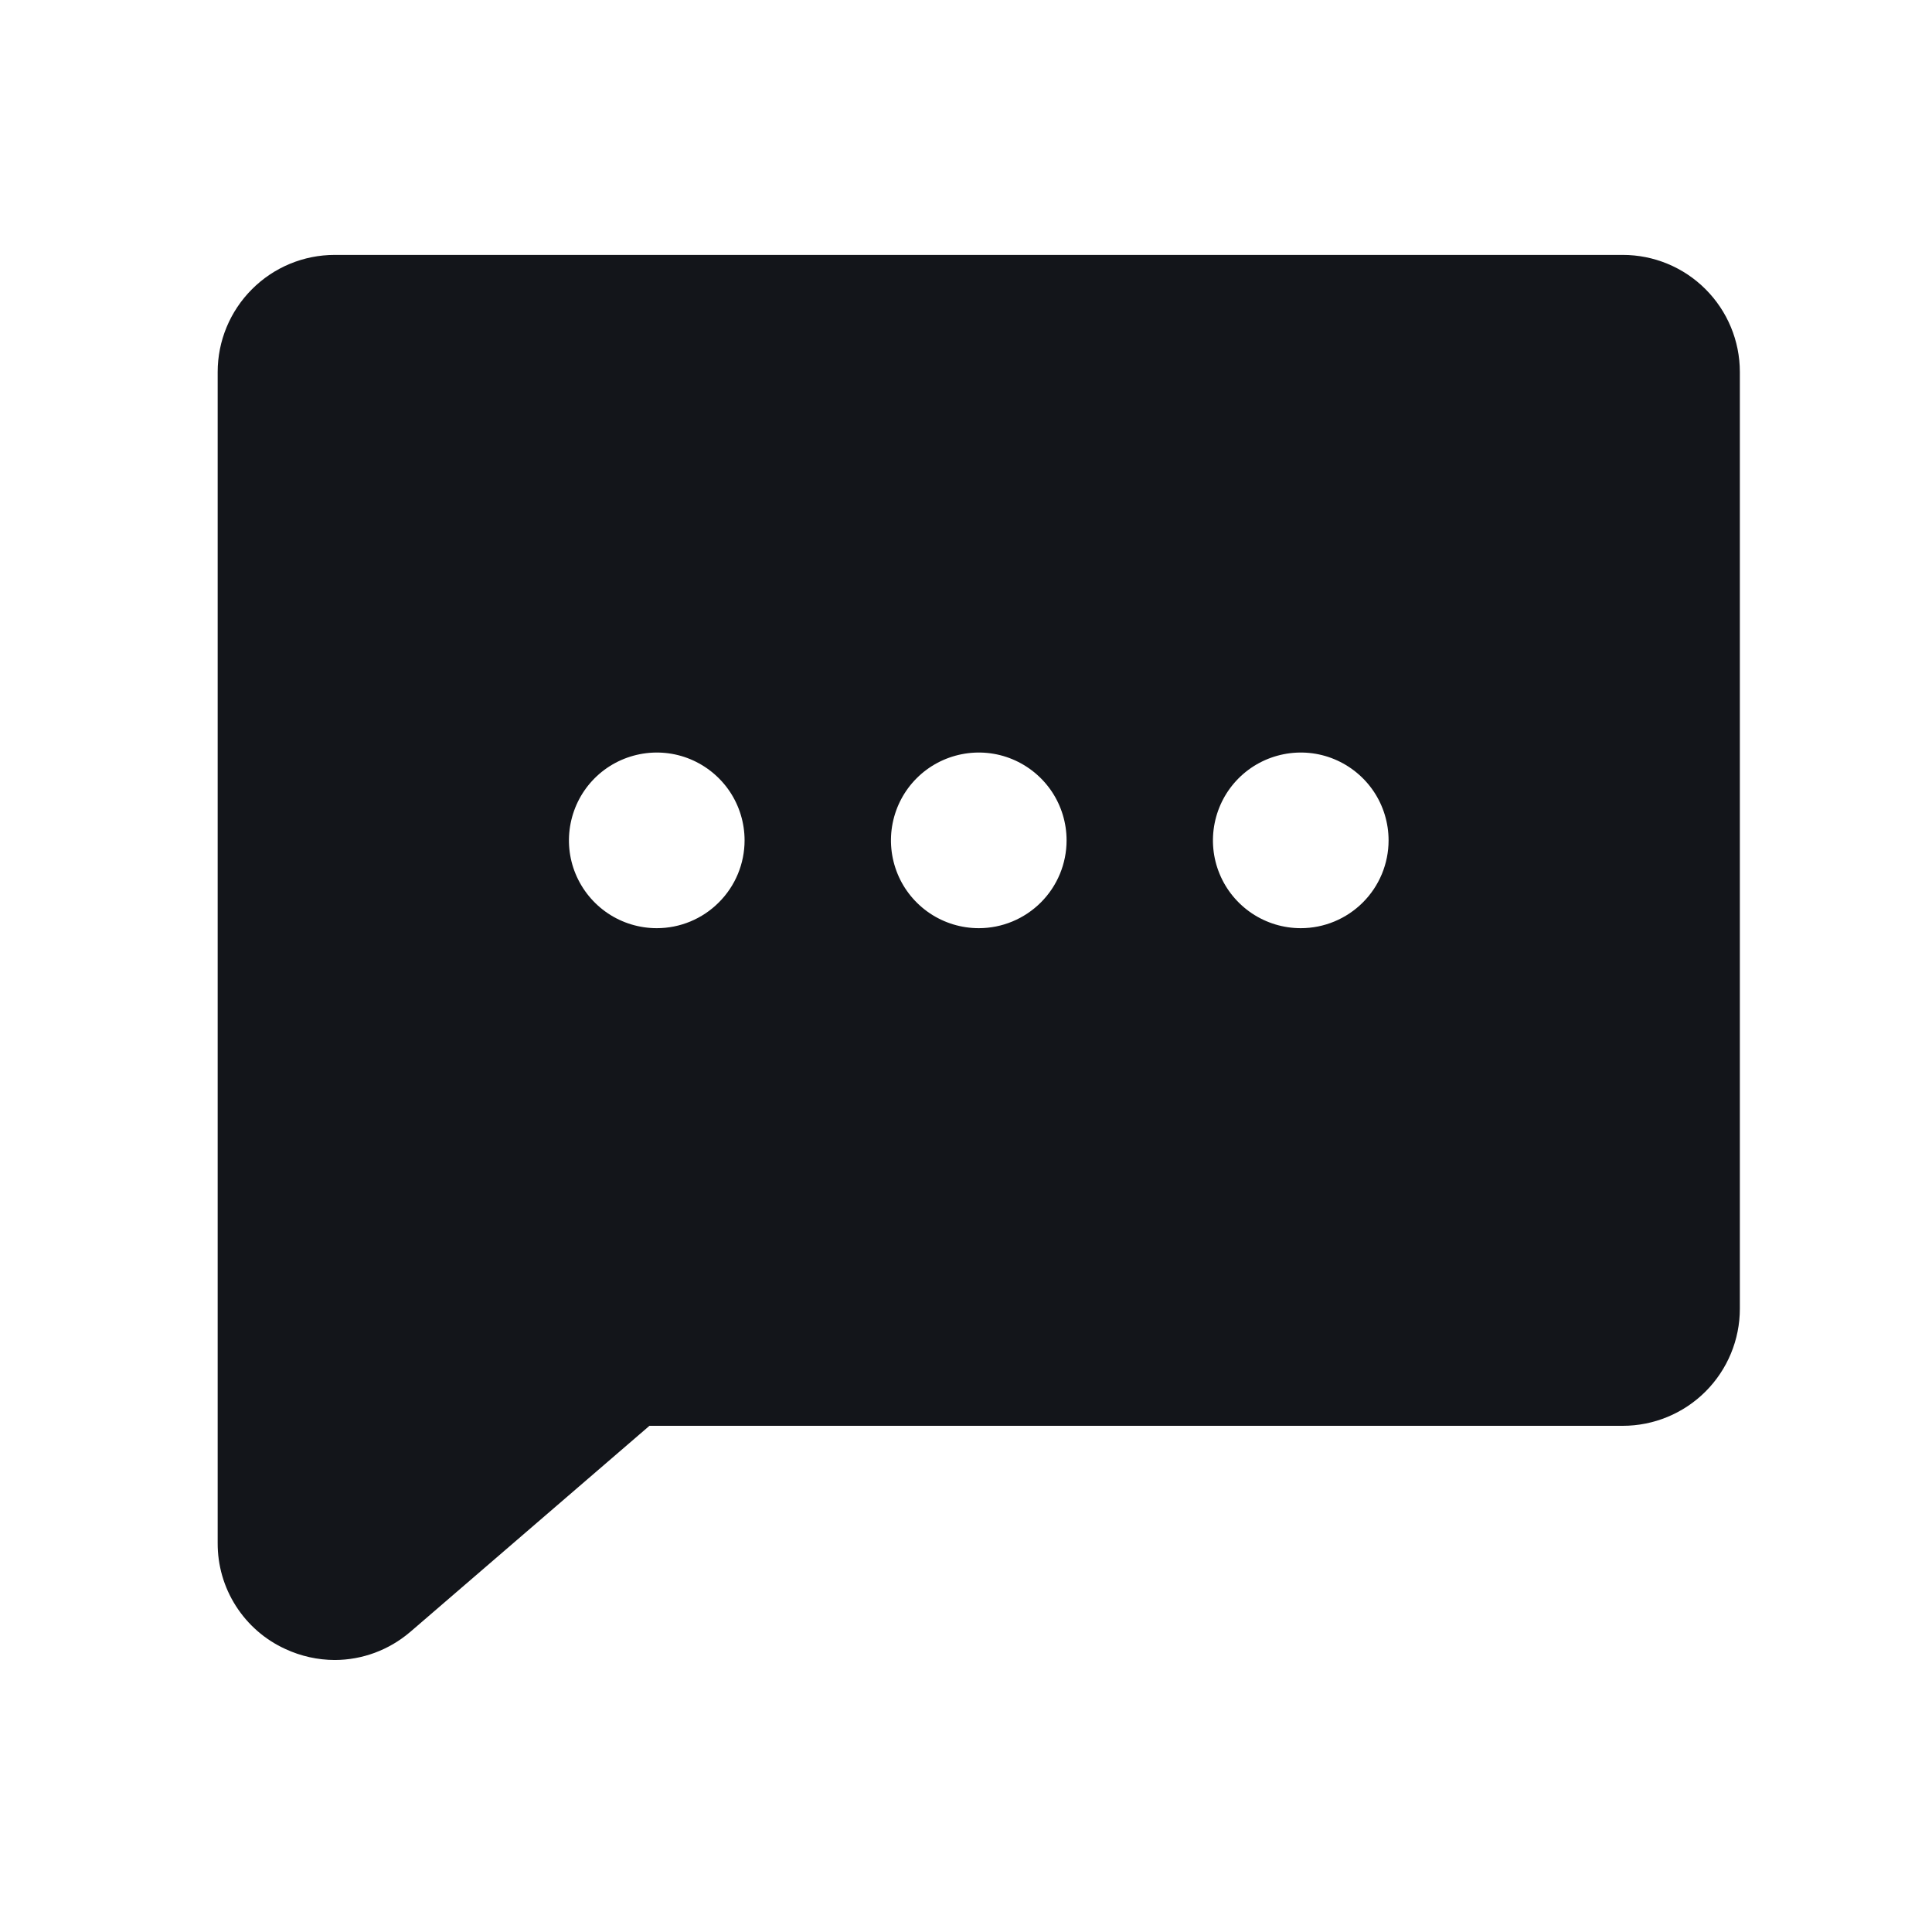
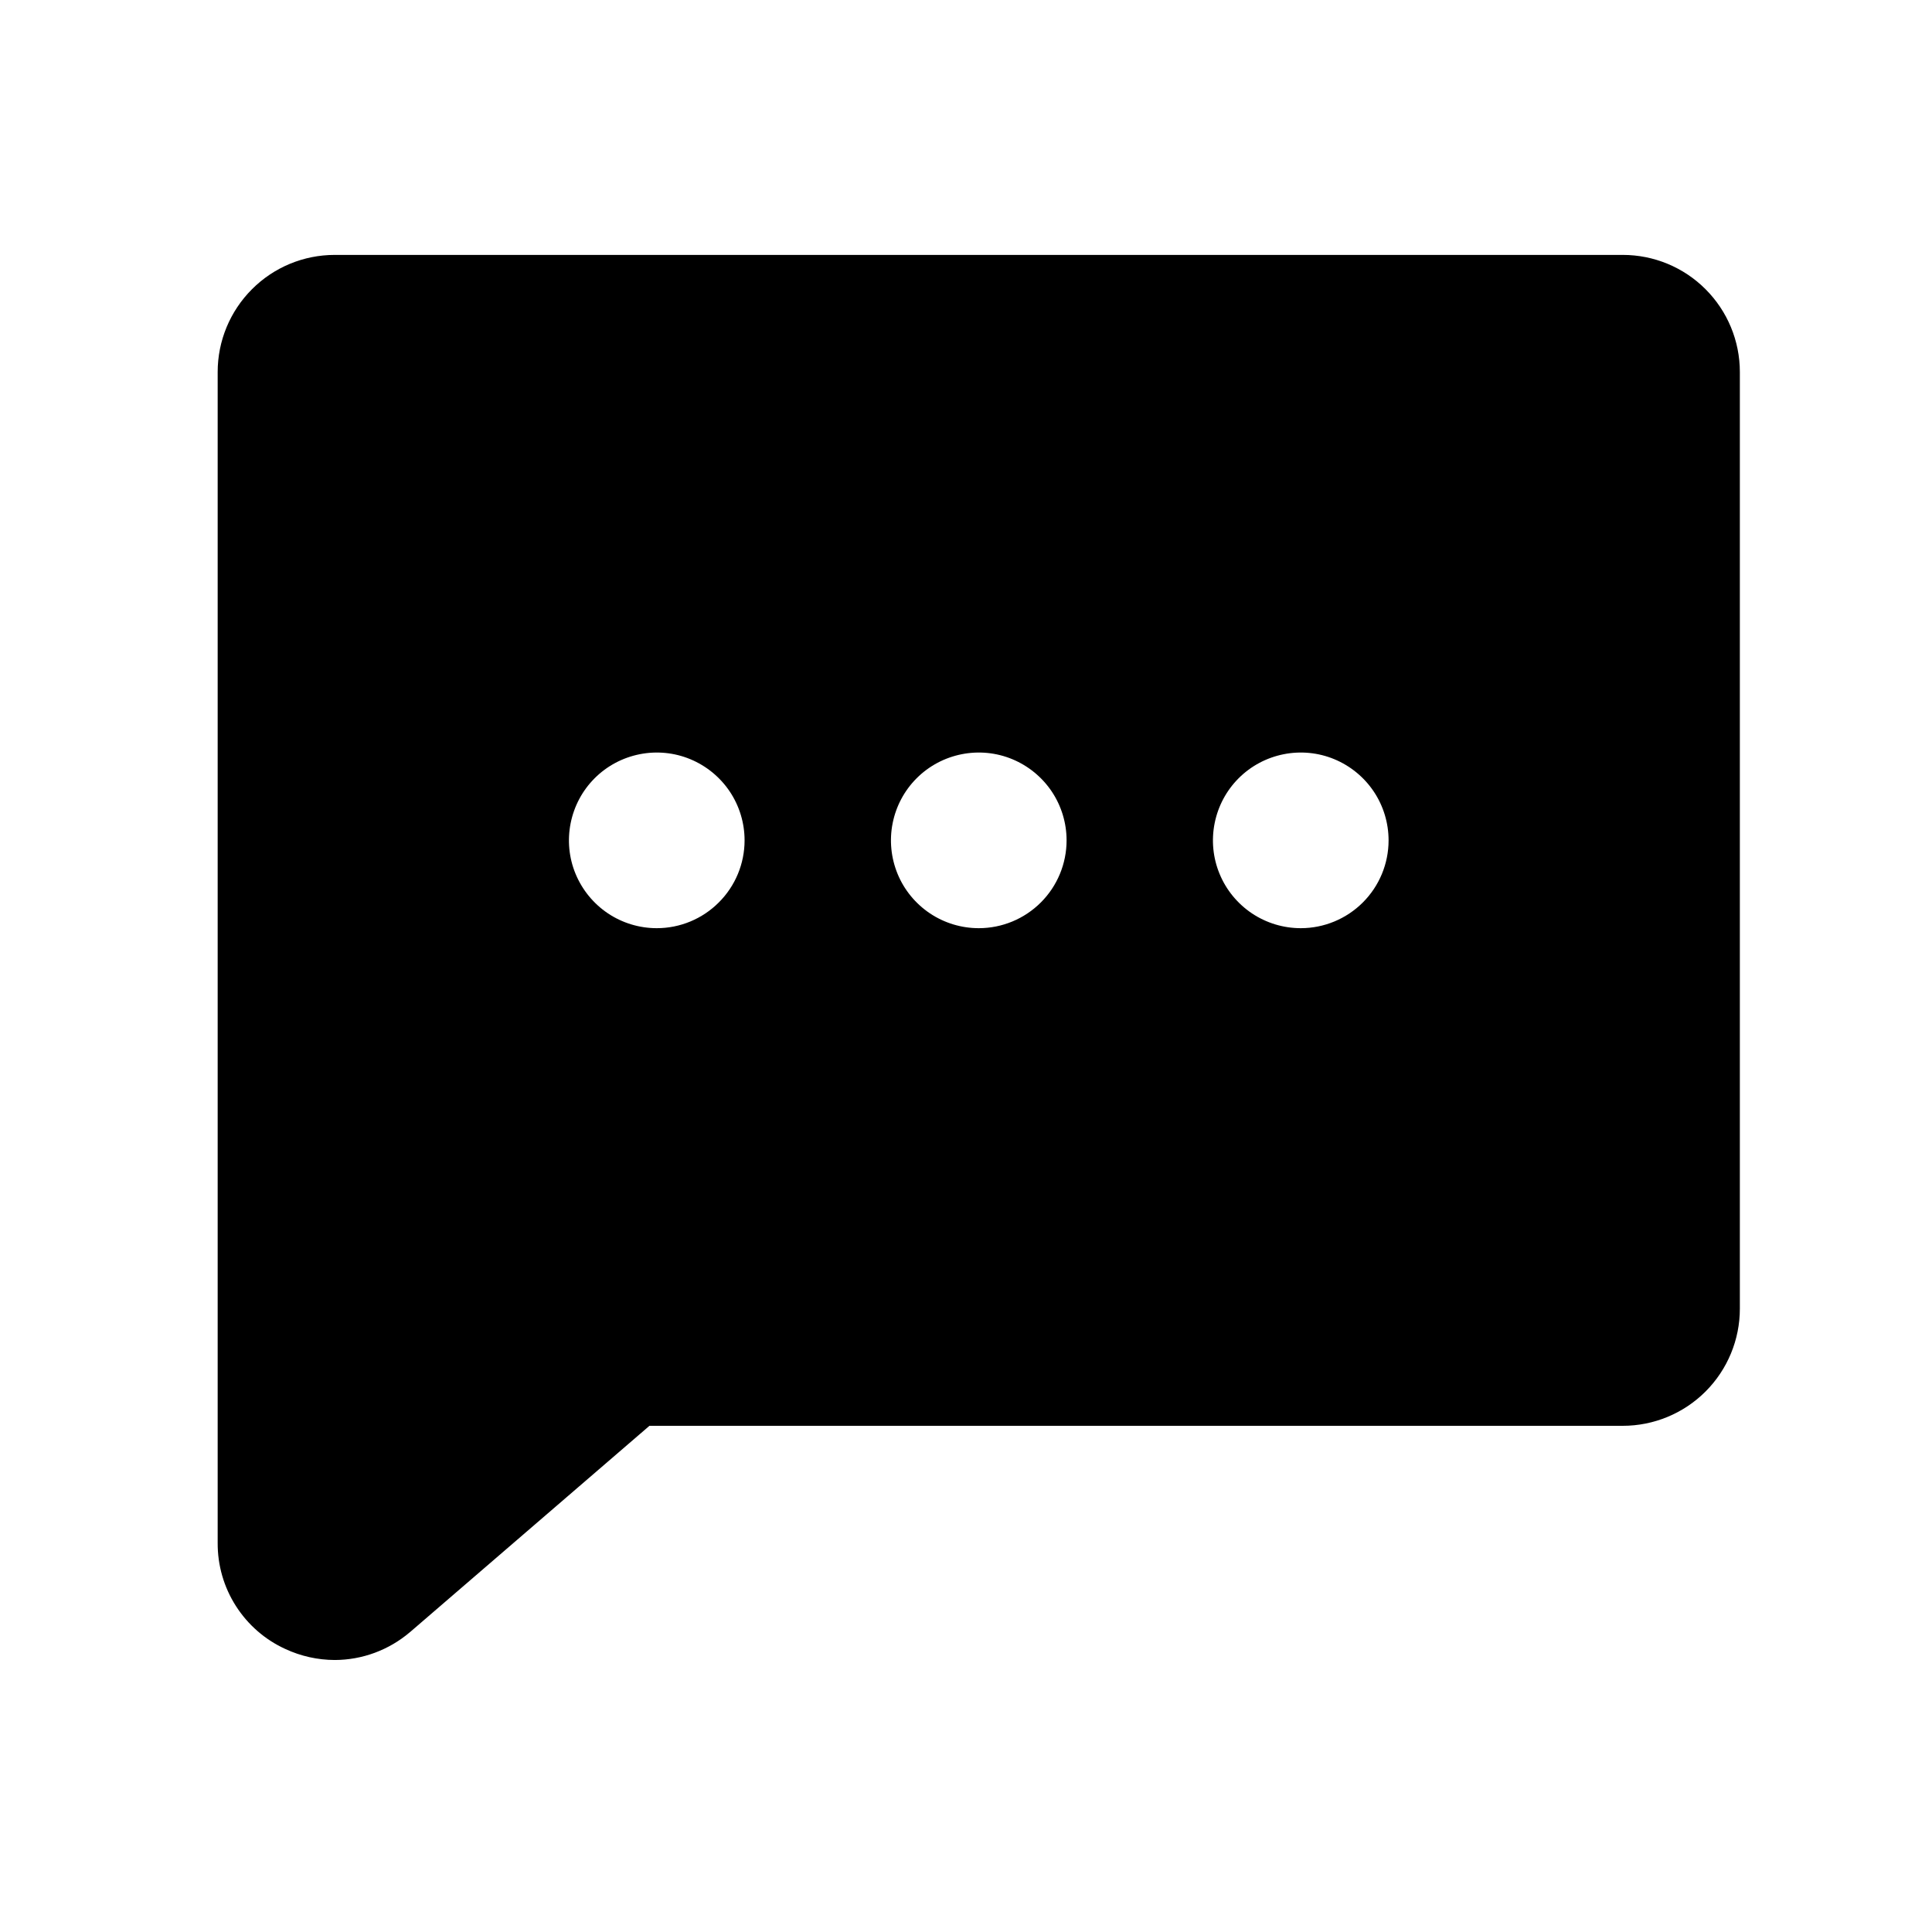
- <svg xmlns="http://www.w3.org/2000/svg" width="33" height="33" viewBox="0 0 33 33" fill="none">
-   <path d="M27.718 4.354H5.718C5.187 4.354 4.679 4.564 4.304 4.94C3.929 5.315 3.718 5.823 3.718 6.354V26.354C3.716 26.735 3.823 27.109 4.029 27.431C4.234 27.752 4.527 28.008 4.874 28.166C5.138 28.289 5.426 28.353 5.718 28.354C6.187 28.353 6.641 28.185 6.999 27.881L7.01 27.872L11.093 24.354H27.718C28.248 24.354 28.757 24.143 29.132 23.768C29.507 23.393 29.718 22.884 29.718 22.354V6.354C29.718 5.823 29.507 5.315 29.132 4.94C28.757 4.564 28.248 4.354 27.718 4.354ZM11.218 15.854C10.921 15.854 10.631 15.766 10.384 15.601C10.138 15.436 9.946 15.202 9.832 14.928C9.718 14.654 9.689 14.352 9.747 14.061C9.805 13.77 9.947 13.503 10.157 13.293C10.367 13.083 10.634 12.941 10.925 12.883C11.216 12.825 11.518 12.854 11.792 12.968C12.066 13.082 12.3 13.274 12.465 13.52C12.63 13.767 12.718 14.057 12.718 14.354C12.718 14.752 12.56 15.133 12.278 15.414C11.997 15.696 11.616 15.854 11.218 15.854ZM16.718 15.854C16.421 15.854 16.131 15.766 15.884 15.601C15.638 15.436 15.445 15.202 15.332 14.928C15.219 14.654 15.189 14.352 15.247 14.061C15.305 13.77 15.447 13.503 15.657 13.293C15.867 13.083 16.134 12.941 16.425 12.883C16.716 12.825 17.018 12.854 17.292 12.968C17.566 13.082 17.8 13.274 17.965 13.52C18.13 13.767 18.218 14.057 18.218 14.354C18.218 14.752 18.06 15.133 17.779 15.414C17.497 15.696 17.116 15.854 16.718 15.854ZM22.218 15.854C21.921 15.854 21.631 15.766 21.384 15.601C21.138 15.436 20.945 15.202 20.832 14.928C20.718 14.654 20.689 14.352 20.747 14.061C20.805 13.77 20.947 13.503 21.157 13.293C21.367 13.083 21.634 12.941 21.925 12.883C22.216 12.825 22.518 12.854 22.792 12.968C23.066 13.082 23.3 13.274 23.465 13.52C23.63 13.767 23.718 14.057 23.718 14.354C23.718 14.752 23.56 15.133 23.279 15.414C22.997 15.696 22.616 15.854 22.218 15.854Z" fill="#13151A" />
+ <svg xmlns="http://www.w3.org/2000/svg" viewBox="0 0 33 33" fill="none">
+   <path d="M27.718 4.354H5.718C5.187 4.354 4.679 4.564 4.304 4.94C3.929 5.315 3.718 5.823 3.718 6.354V26.354C3.716 26.735 3.823 27.109 4.029 27.431C4.234 27.752 4.527 28.008 4.874 28.166C5.138 28.289 5.426 28.353 5.718 28.354C6.187 28.353 6.641 28.185 6.999 27.881L7.01 27.872L11.093 24.354H27.718C28.248 24.354 28.757 24.143 29.132 23.768C29.507 23.393 29.718 22.884 29.718 22.354V6.354C29.718 5.823 29.507 5.315 29.132 4.94C28.757 4.564 28.248 4.354 27.718 4.354ZM11.218 15.854C10.921 15.854 10.631 15.766 10.384 15.601C10.138 15.436 9.946 15.202 9.832 14.928C9.718 14.654 9.689 14.352 9.747 14.061C9.805 13.77 9.947 13.503 10.157 13.293C10.367 13.083 10.634 12.941 10.925 12.883C11.216 12.825 11.518 12.854 11.792 12.968C12.066 13.082 12.3 13.274 12.465 13.52C12.63 13.767 12.718 14.057 12.718 14.354C12.718 14.752 12.56 15.133 12.278 15.414C11.997 15.696 11.616 15.854 11.218 15.854ZM16.718 15.854C16.421 15.854 16.131 15.766 15.884 15.601C15.638 15.436 15.445 15.202 15.332 14.928C15.219 14.654 15.189 14.352 15.247 14.061C15.305 13.77 15.447 13.503 15.657 13.293C15.867 13.083 16.134 12.941 16.425 12.883C16.716 12.825 17.018 12.854 17.292 12.968C17.566 13.082 17.8 13.274 17.965 13.52C18.13 13.767 18.218 14.057 18.218 14.354C18.218 14.752 18.06 15.133 17.779 15.414C17.497 15.696 17.116 15.854 16.718 15.854ZM22.218 15.854C21.921 15.854 21.631 15.766 21.384 15.601C21.138 15.436 20.945 15.202 20.832 14.928C20.718 14.654 20.689 14.352 20.747 14.061C20.805 13.77 20.947 13.503 21.157 13.293C21.367 13.083 21.634 12.941 21.925 12.883C22.216 12.825 22.518 12.854 22.792 12.968C23.066 13.082 23.3 13.274 23.465 13.52C23.63 13.767 23.718 14.057 23.718 14.354C23.718 14.752 23.56 15.133 23.279 15.414C22.997 15.696 22.616 15.854 22.218 15.854Z" fill="currentColor" />
</svg>
